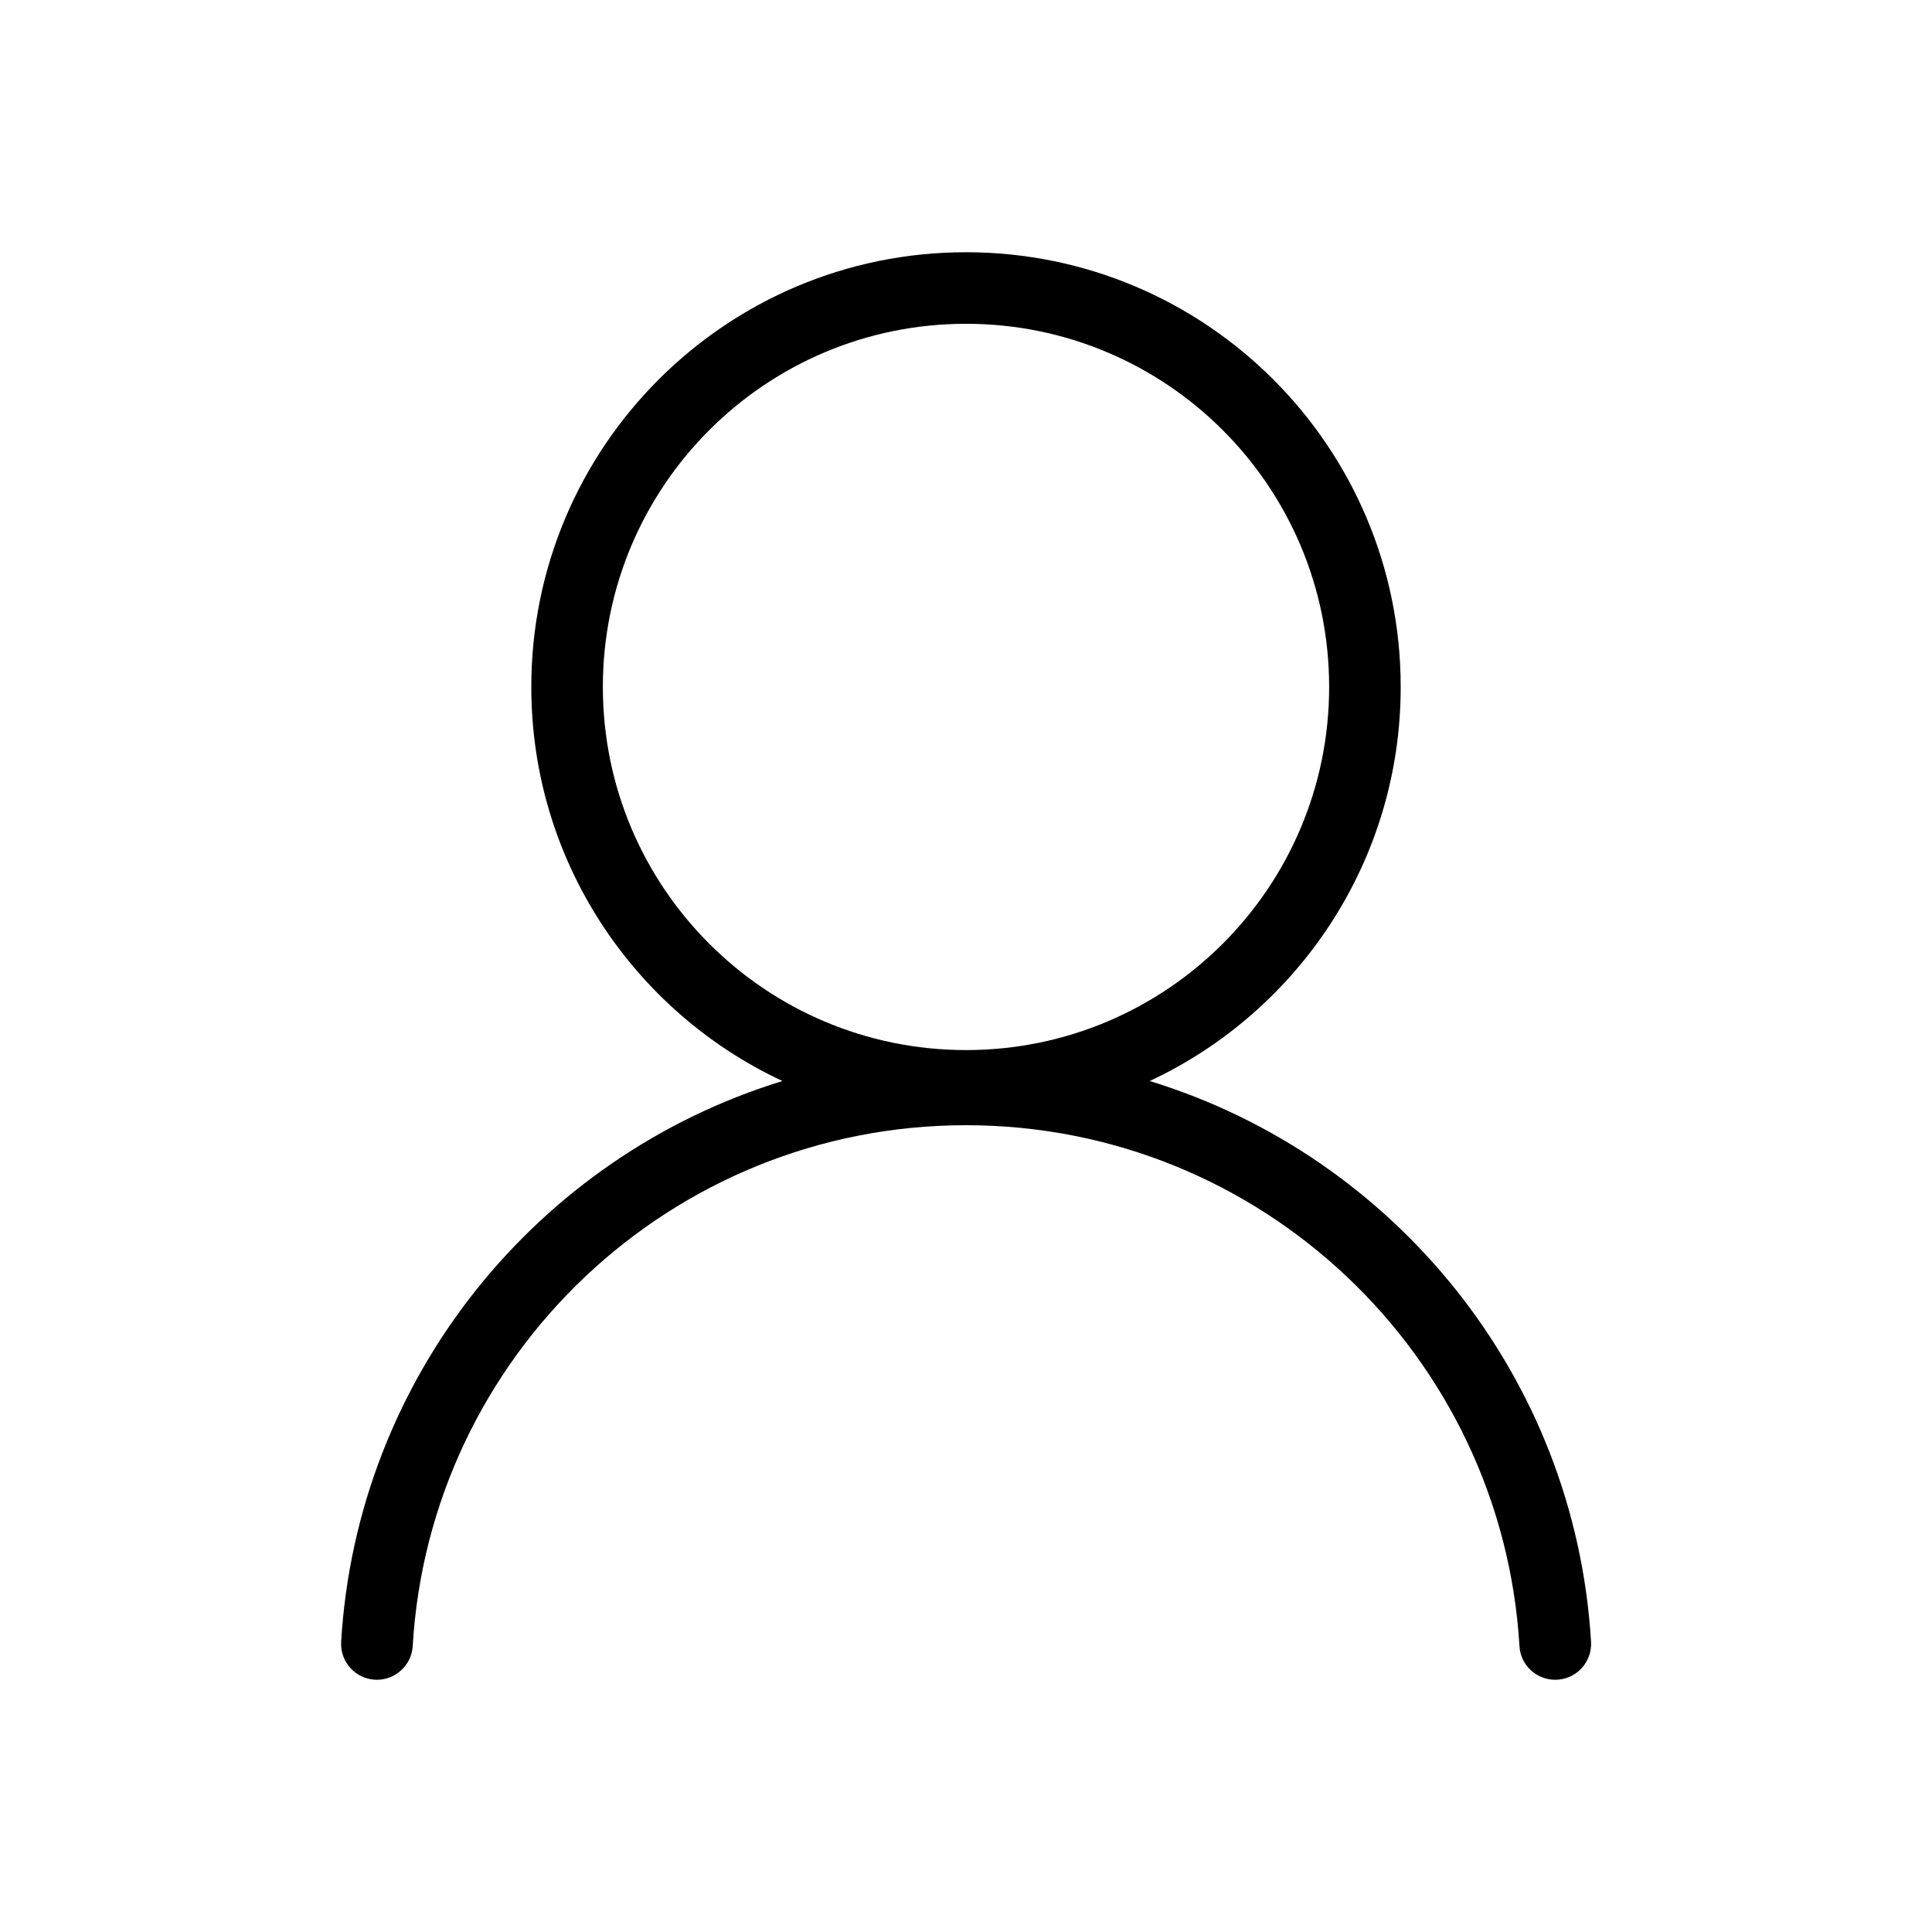
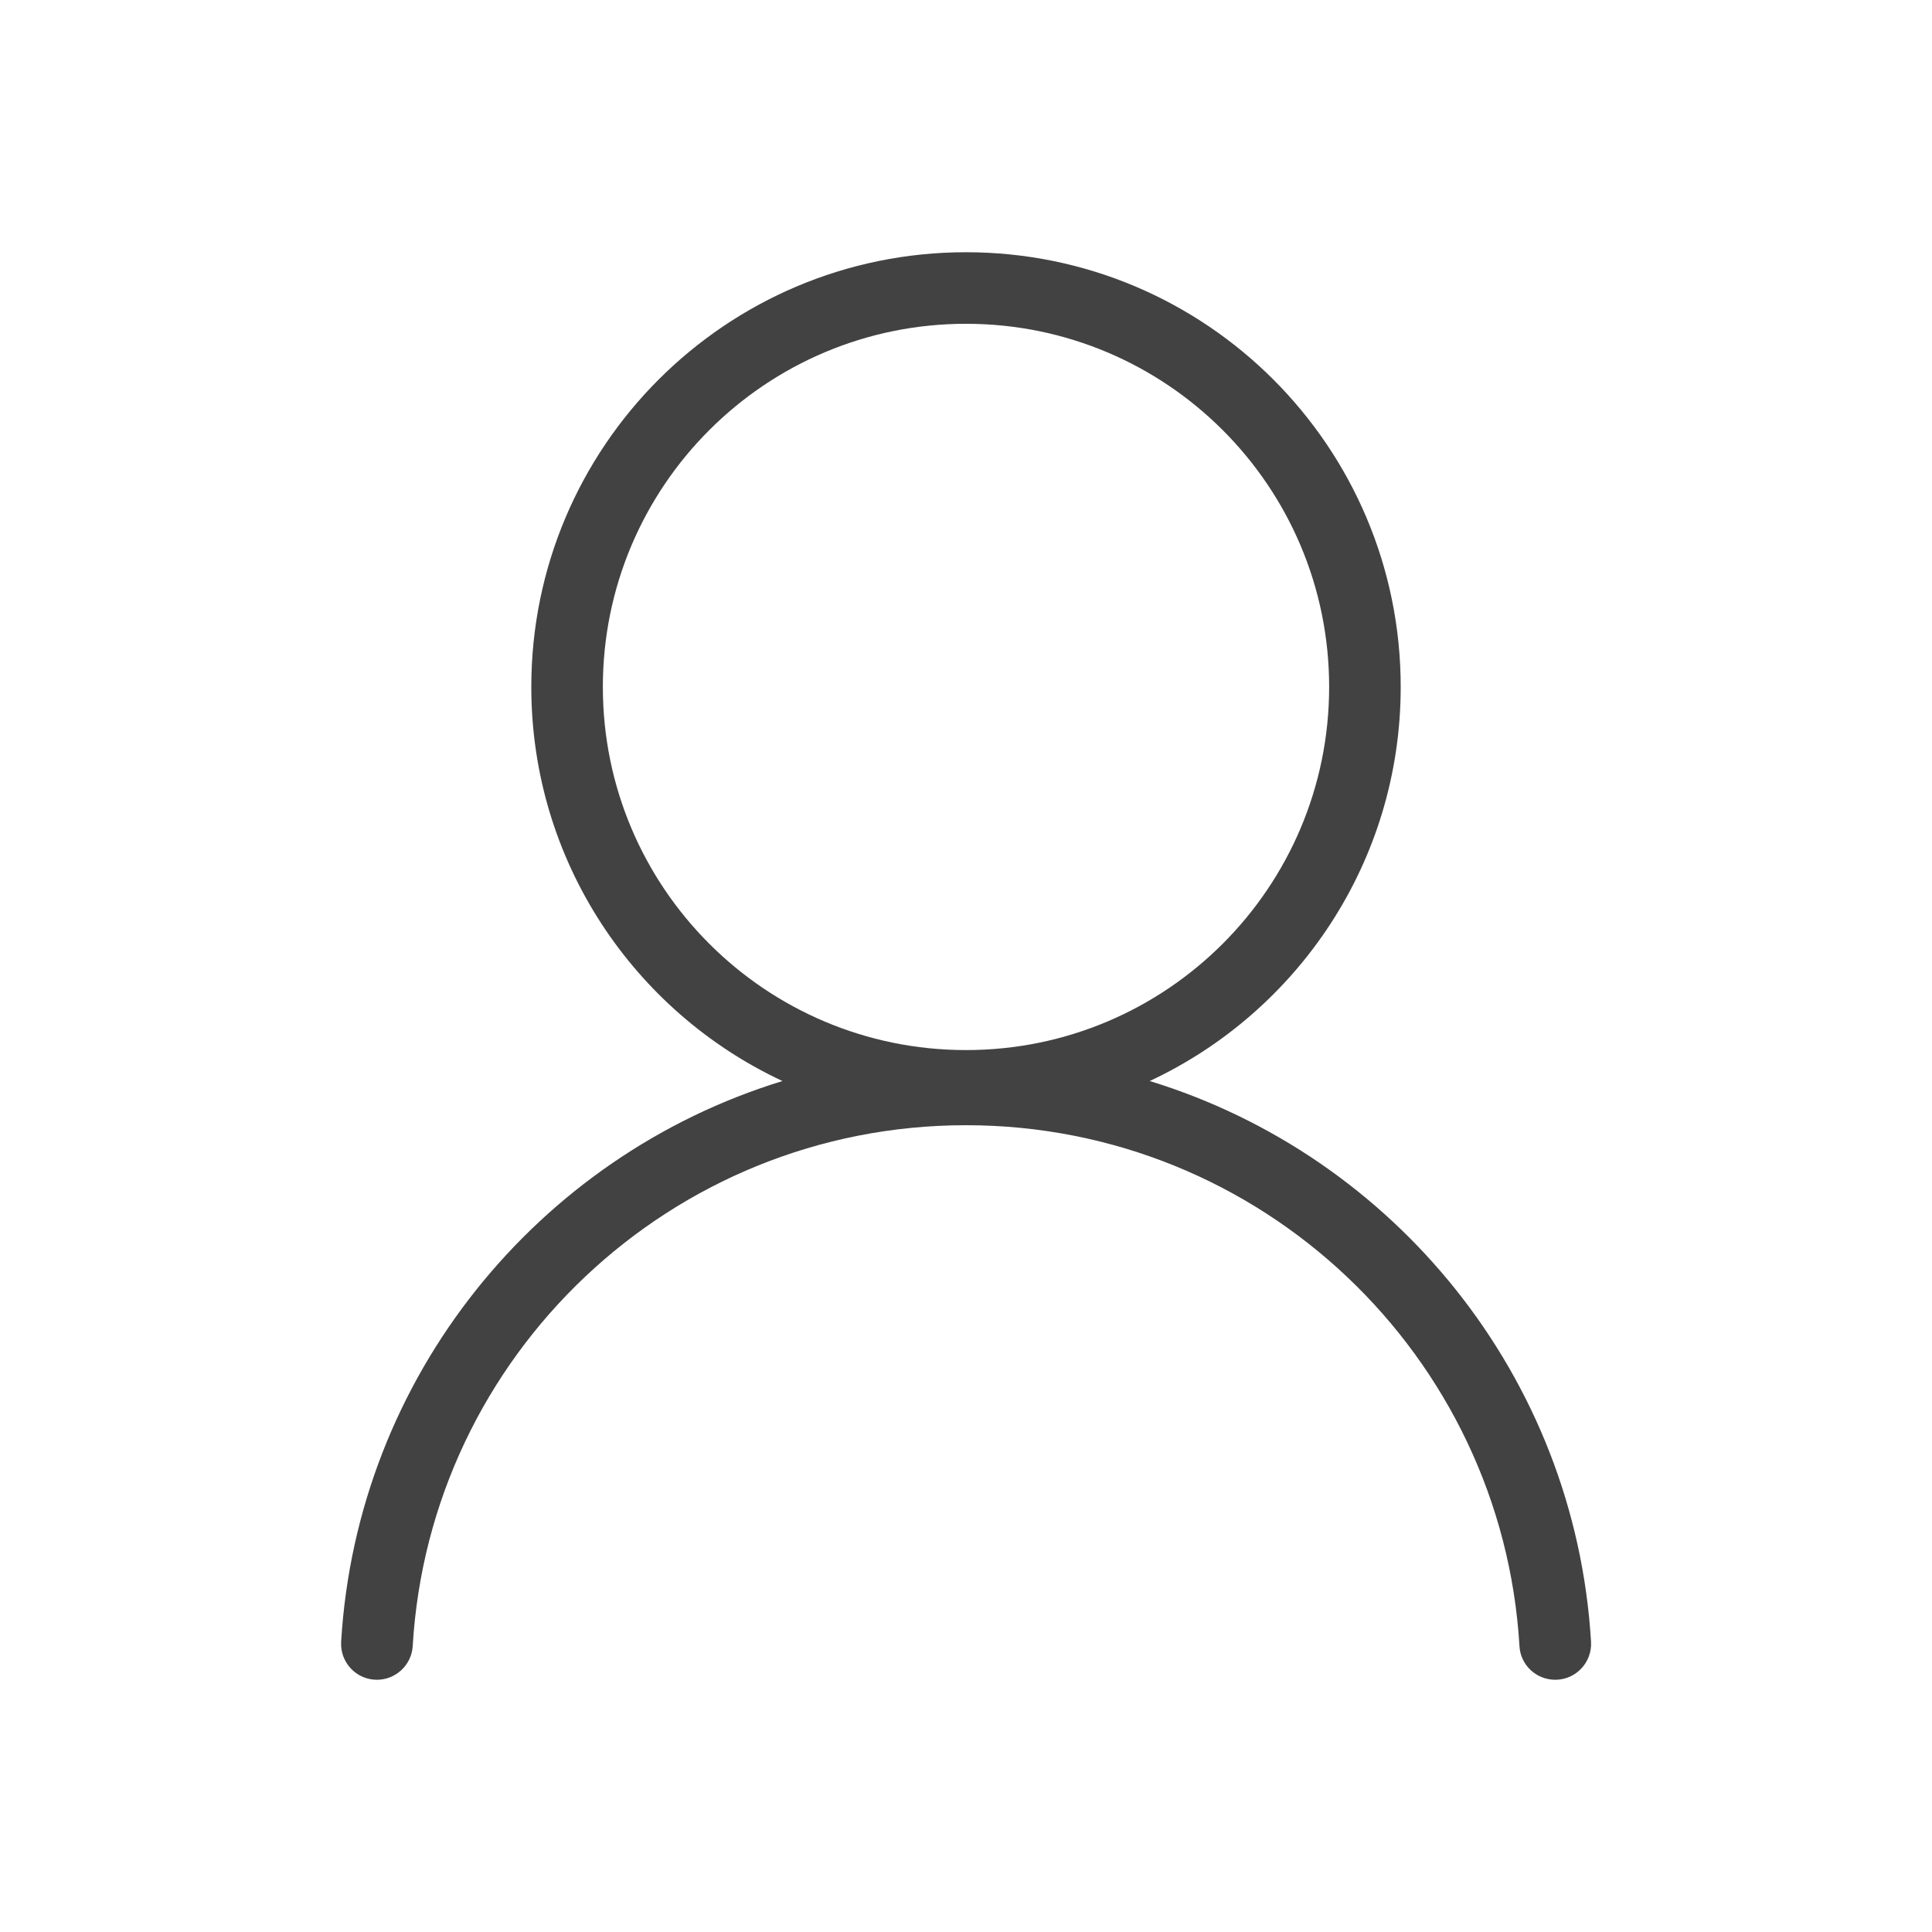
- <svg xmlns="http://www.w3.org/2000/svg" class="svg-icon" style="width: 1em; height: 1em;vertical-align: middle;fill: currentColor;overflow: hidden;" viewBox="0 0 1024 1024" version="1.1">
+ <svg xmlns="http://www.w3.org/2000/svg" class="svg-icon" viewBox="0 0 1024 1024" version="1.1" fill="#424242">
  <path d="M843.283 870.116c-8.439-140.516-104.296-257.422-233.908-297.15C687.881 536.273 742.4 456.533 742.4 364.089c0-127.241-103.159-230.4-230.4-230.4S281.6 236.847 281.6 364.089c0 92.444 54.519 172.184 133.12 208.877-129.612 39.727-225.47 156.634-233.908 297.15-0.664 10.904 7.964 20.196 18.963 20.196l0 0c9.956 0 18.299-7.775 18.963-17.73C227.745 718.507 355.65 596.385 512 596.385s284.255 122.121 293.357 276.196c0.569 9.956 8.913 17.73 18.963 17.73C835.319 890.311 843.947 881.019 843.283 870.116zM319.526 364.089c0-106.287 86.187-192.474 192.474-192.474s192.474 86.187 192.474 192.474c0 106.287-86.187 192.474-192.474 192.474S319.526 470.376 319.526 364.089z" />
</svg>
